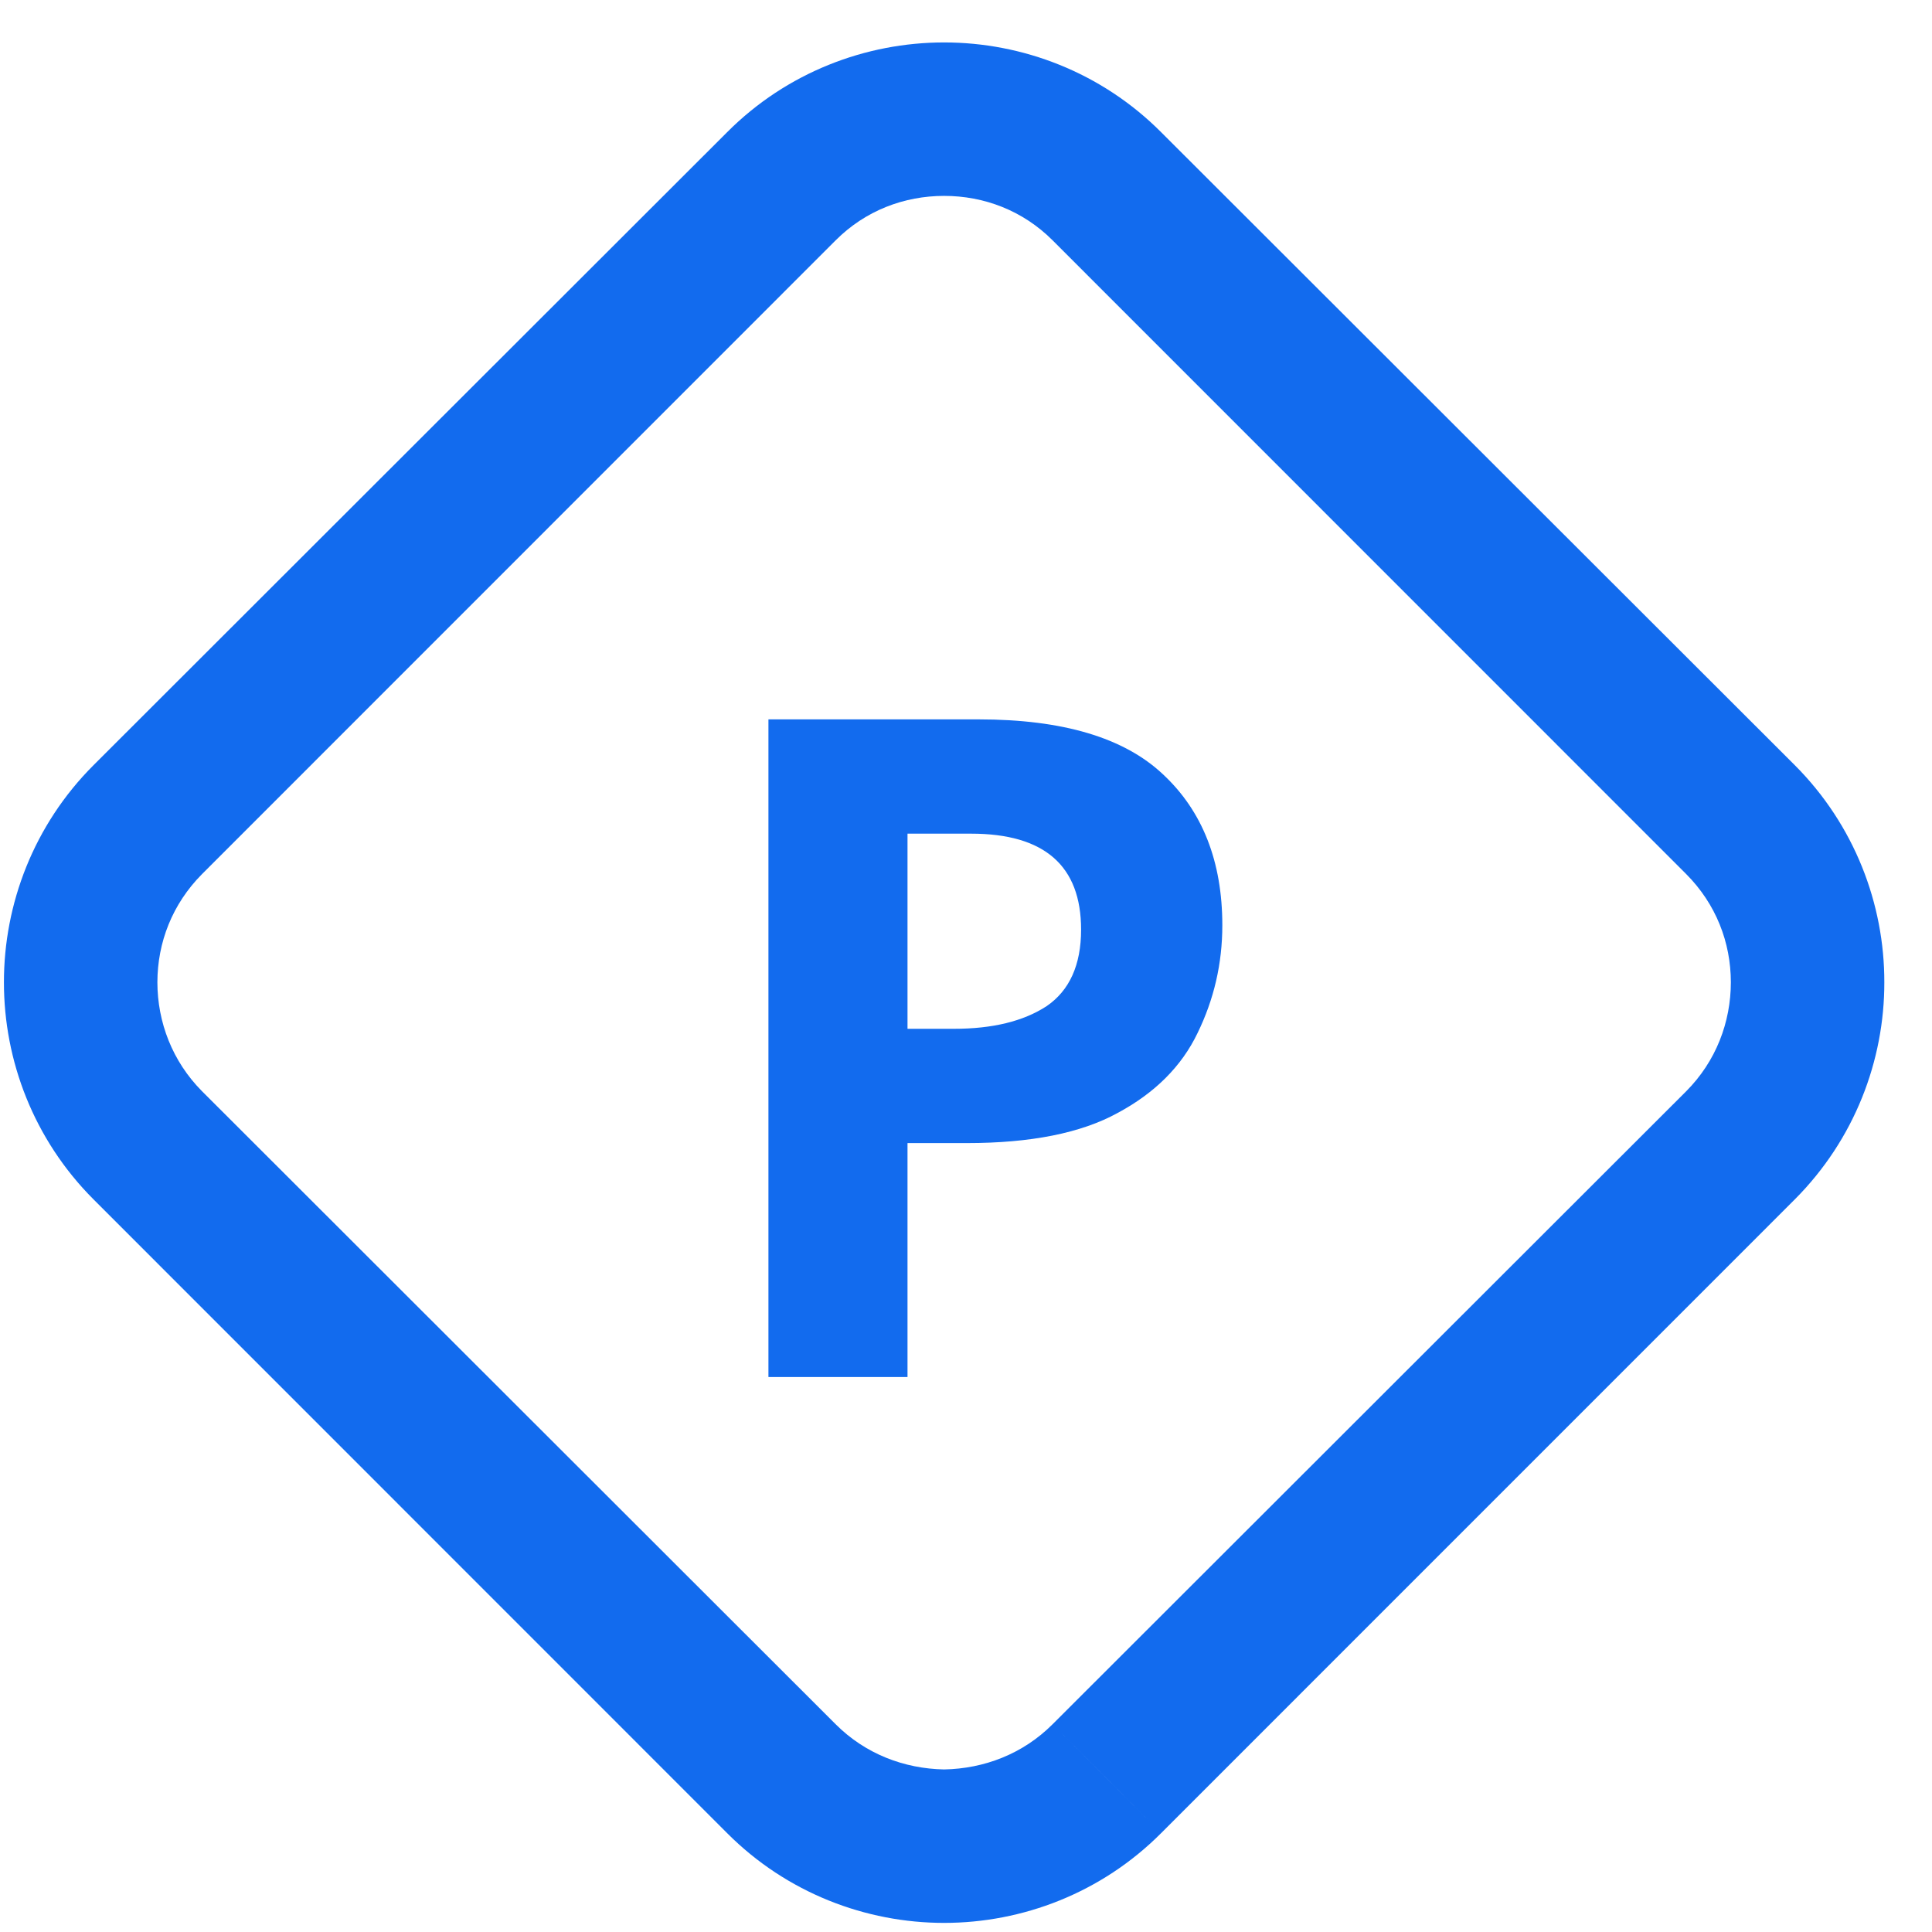
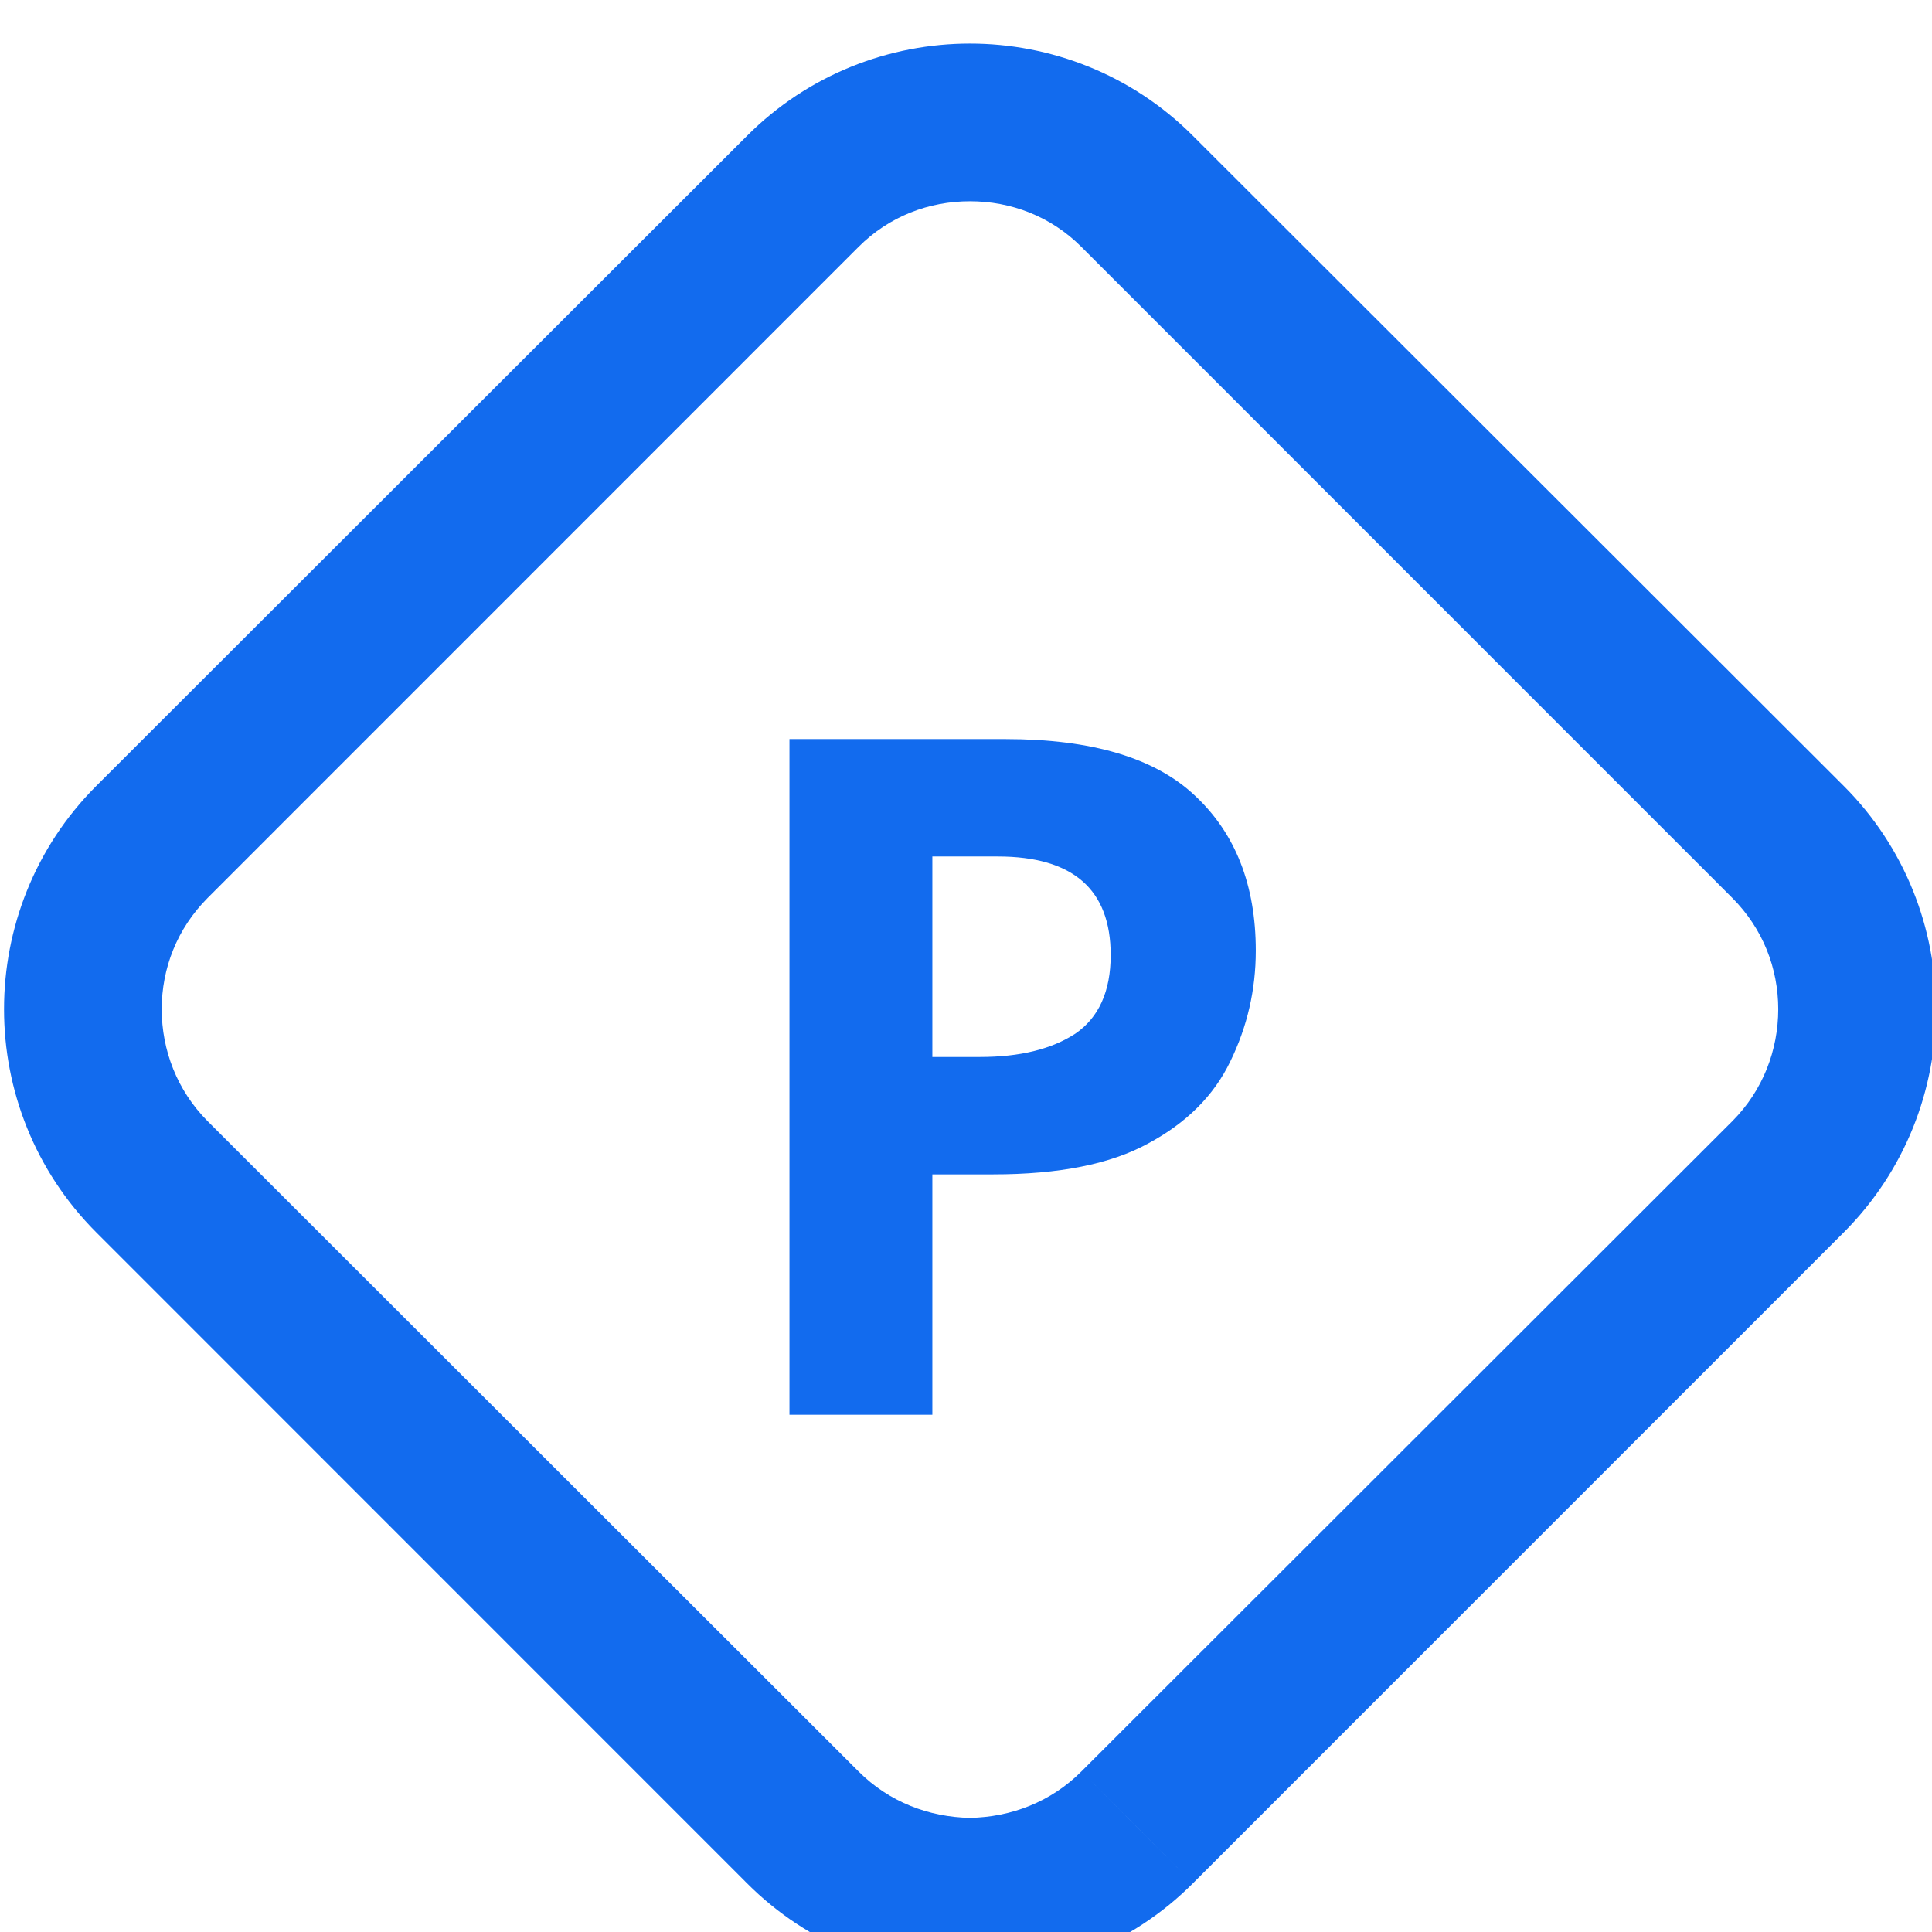
- <svg xmlns="http://www.w3.org/2000/svg" width="28px" height="28px" viewBox="0 0 28 28" version="1.1">
+ <svg xmlns="http://www.w3.org/2000/svg" version="1.1">
  <defs />
  <g id="Page-1" stroke="none" stroke-width="1" fill="none" fill-rule="evenodd">
    <g id="05-About" transform="translate(-634, -4666)" fill="#126BEE">
      <g id="Parking" transform="translate(485, 4662)">
        <g id="Fill-471-+-P" transform="translate(149, 4)">
          <path d="M16.042,25.778 L15.256,24.988 C14.823,25.422 14.26,25.633 13.683,25.644 C13.106,25.633 12.543,25.422 12.11,24.988 L2.928,15.815 C2.497,15.381 2.282,14.814 2.281,14.236 C2.282,13.658 2.497,13.102 2.928,12.668 L12.11,3.484 C12.543,3.05 13.106,2.839 13.683,2.839 C14.26,2.839 14.823,3.05 15.256,3.484 L24.438,12.668 C24.87,13.102 25.084,13.658 25.085,14.236 C25.084,14.814 24.87,15.381 24.438,15.815 L15.256,24.988 L16.828,26.567 L26.011,17.383 C26.877,16.515 27.311,15.37 27.309,14.236 C27.311,13.102 26.877,11.956 26.011,11.089 L16.828,1.916 C15.963,1.048 14.817,0.615 13.683,0.615 C12.549,0.615 11.403,1.048 10.538,1.916 L1.356,11.089 C0.489,11.956 0.056,13.102 0.057,14.236 C0.056,15.37 0.489,16.515 1.356,17.383 L10.538,26.567 C11.403,27.435 12.549,27.868 13.683,27.868 C14.817,27.868 15.963,27.435 16.828,26.567 L16.042,25.778" id="Fill-471" />
          <text id="P" font-family="SF UI Text" font-size="13.344" font-weight="633">
            <tspan x="9.935" y="19.956">P</tspan>
          </text>
        </g>
      </g>
    </g>
  </g>
</svg>
